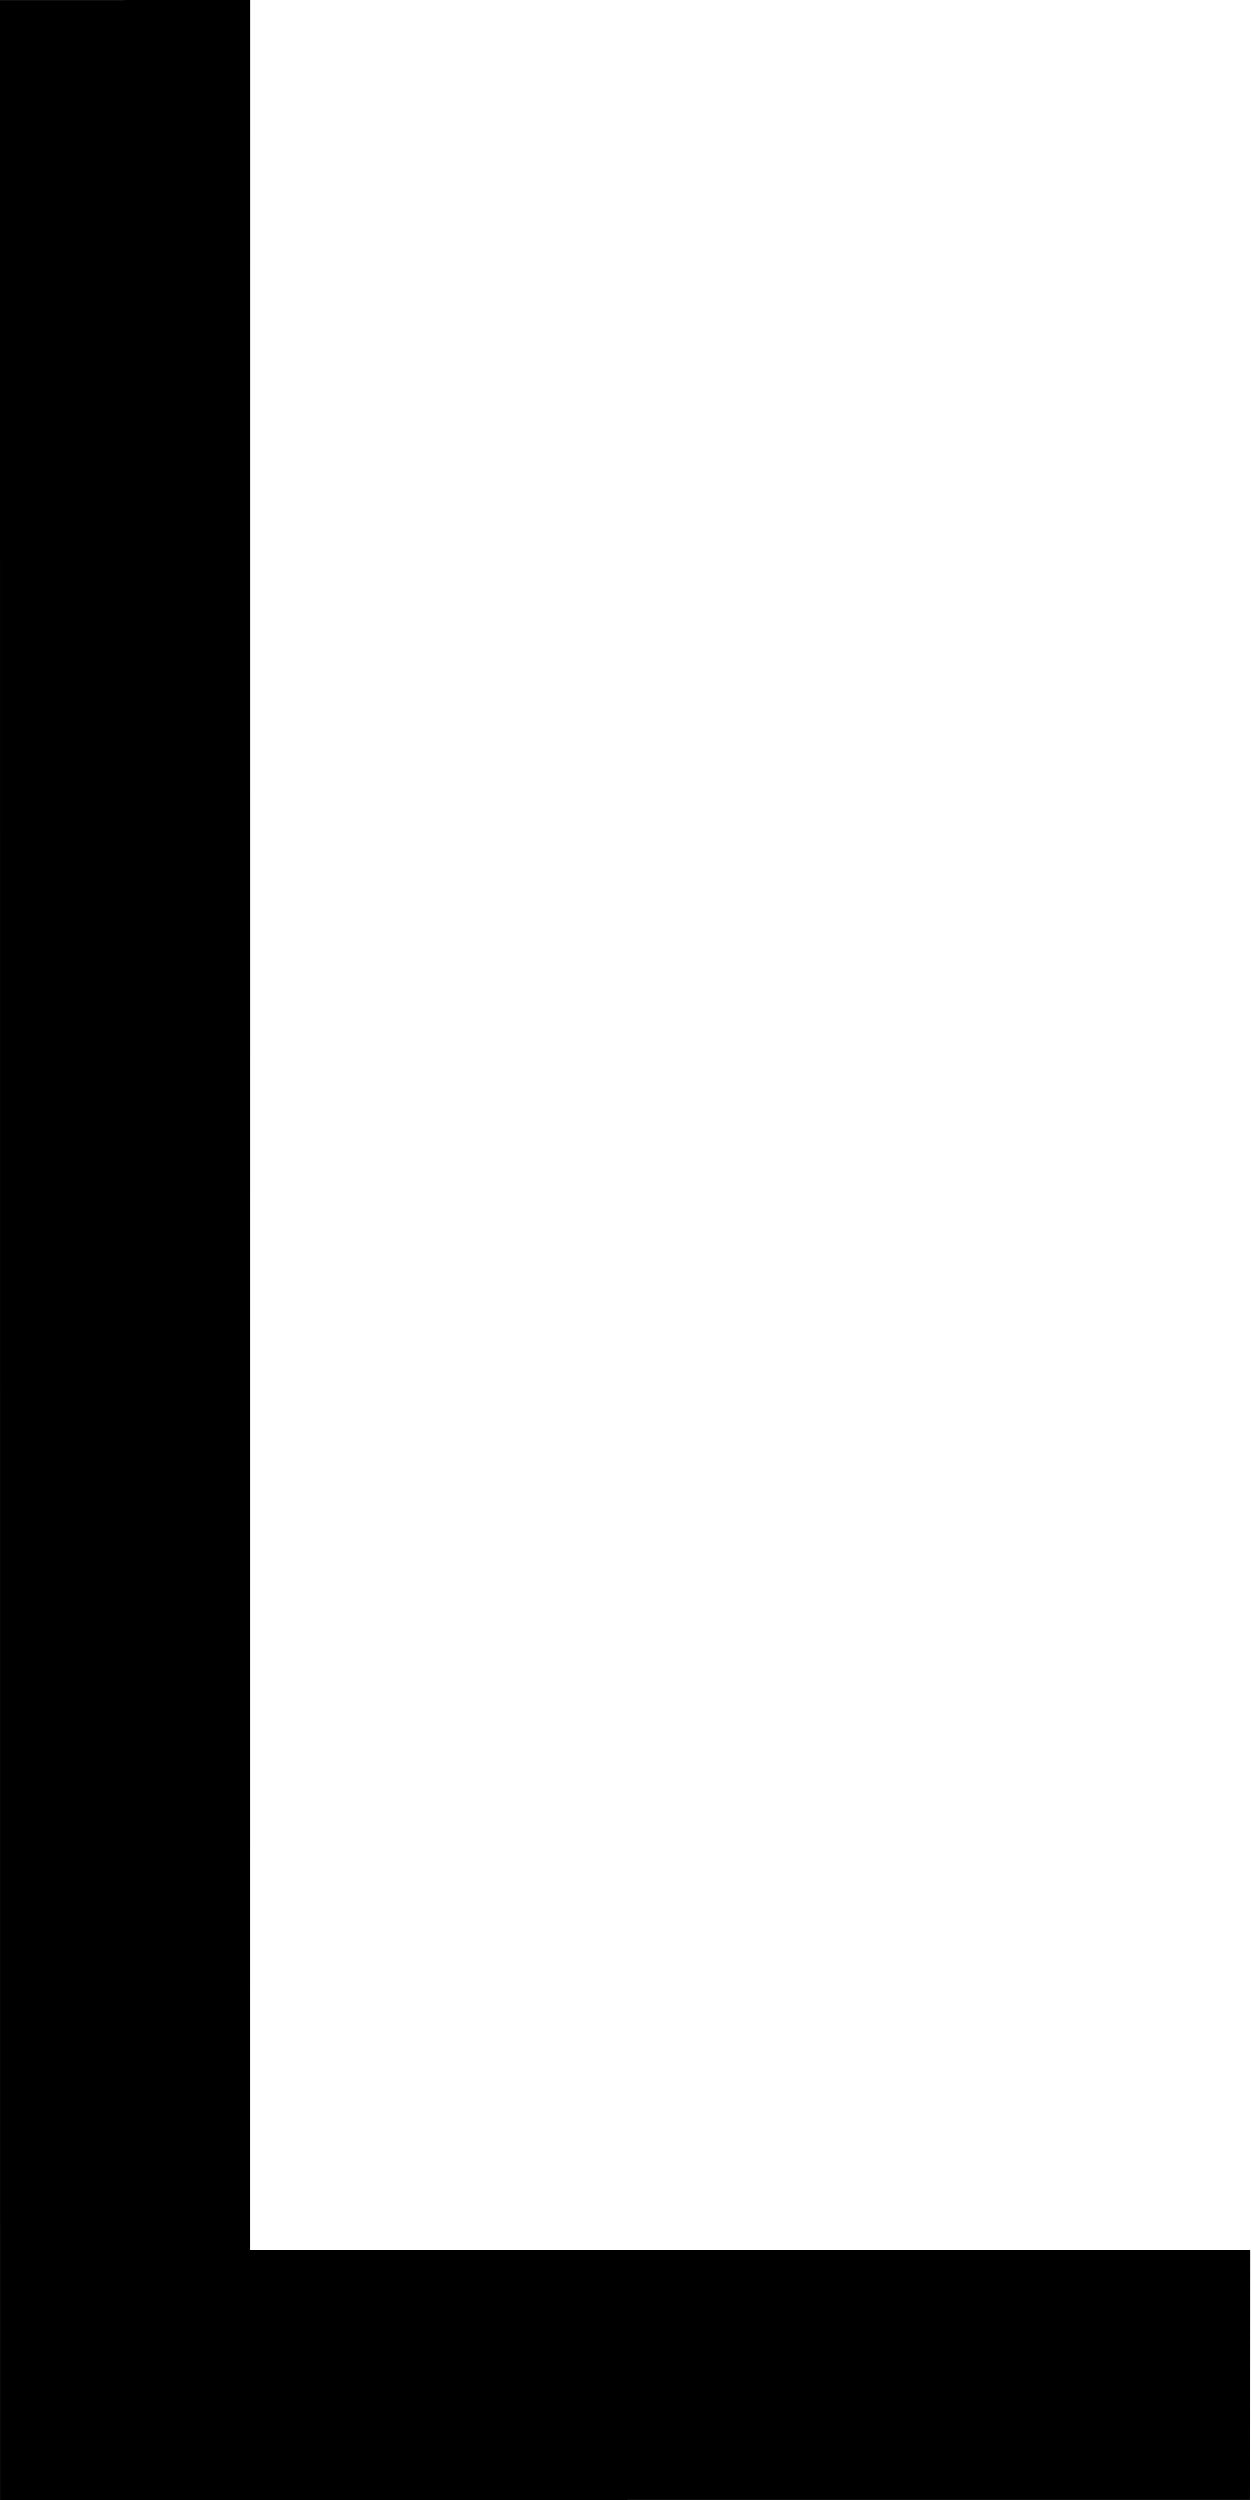
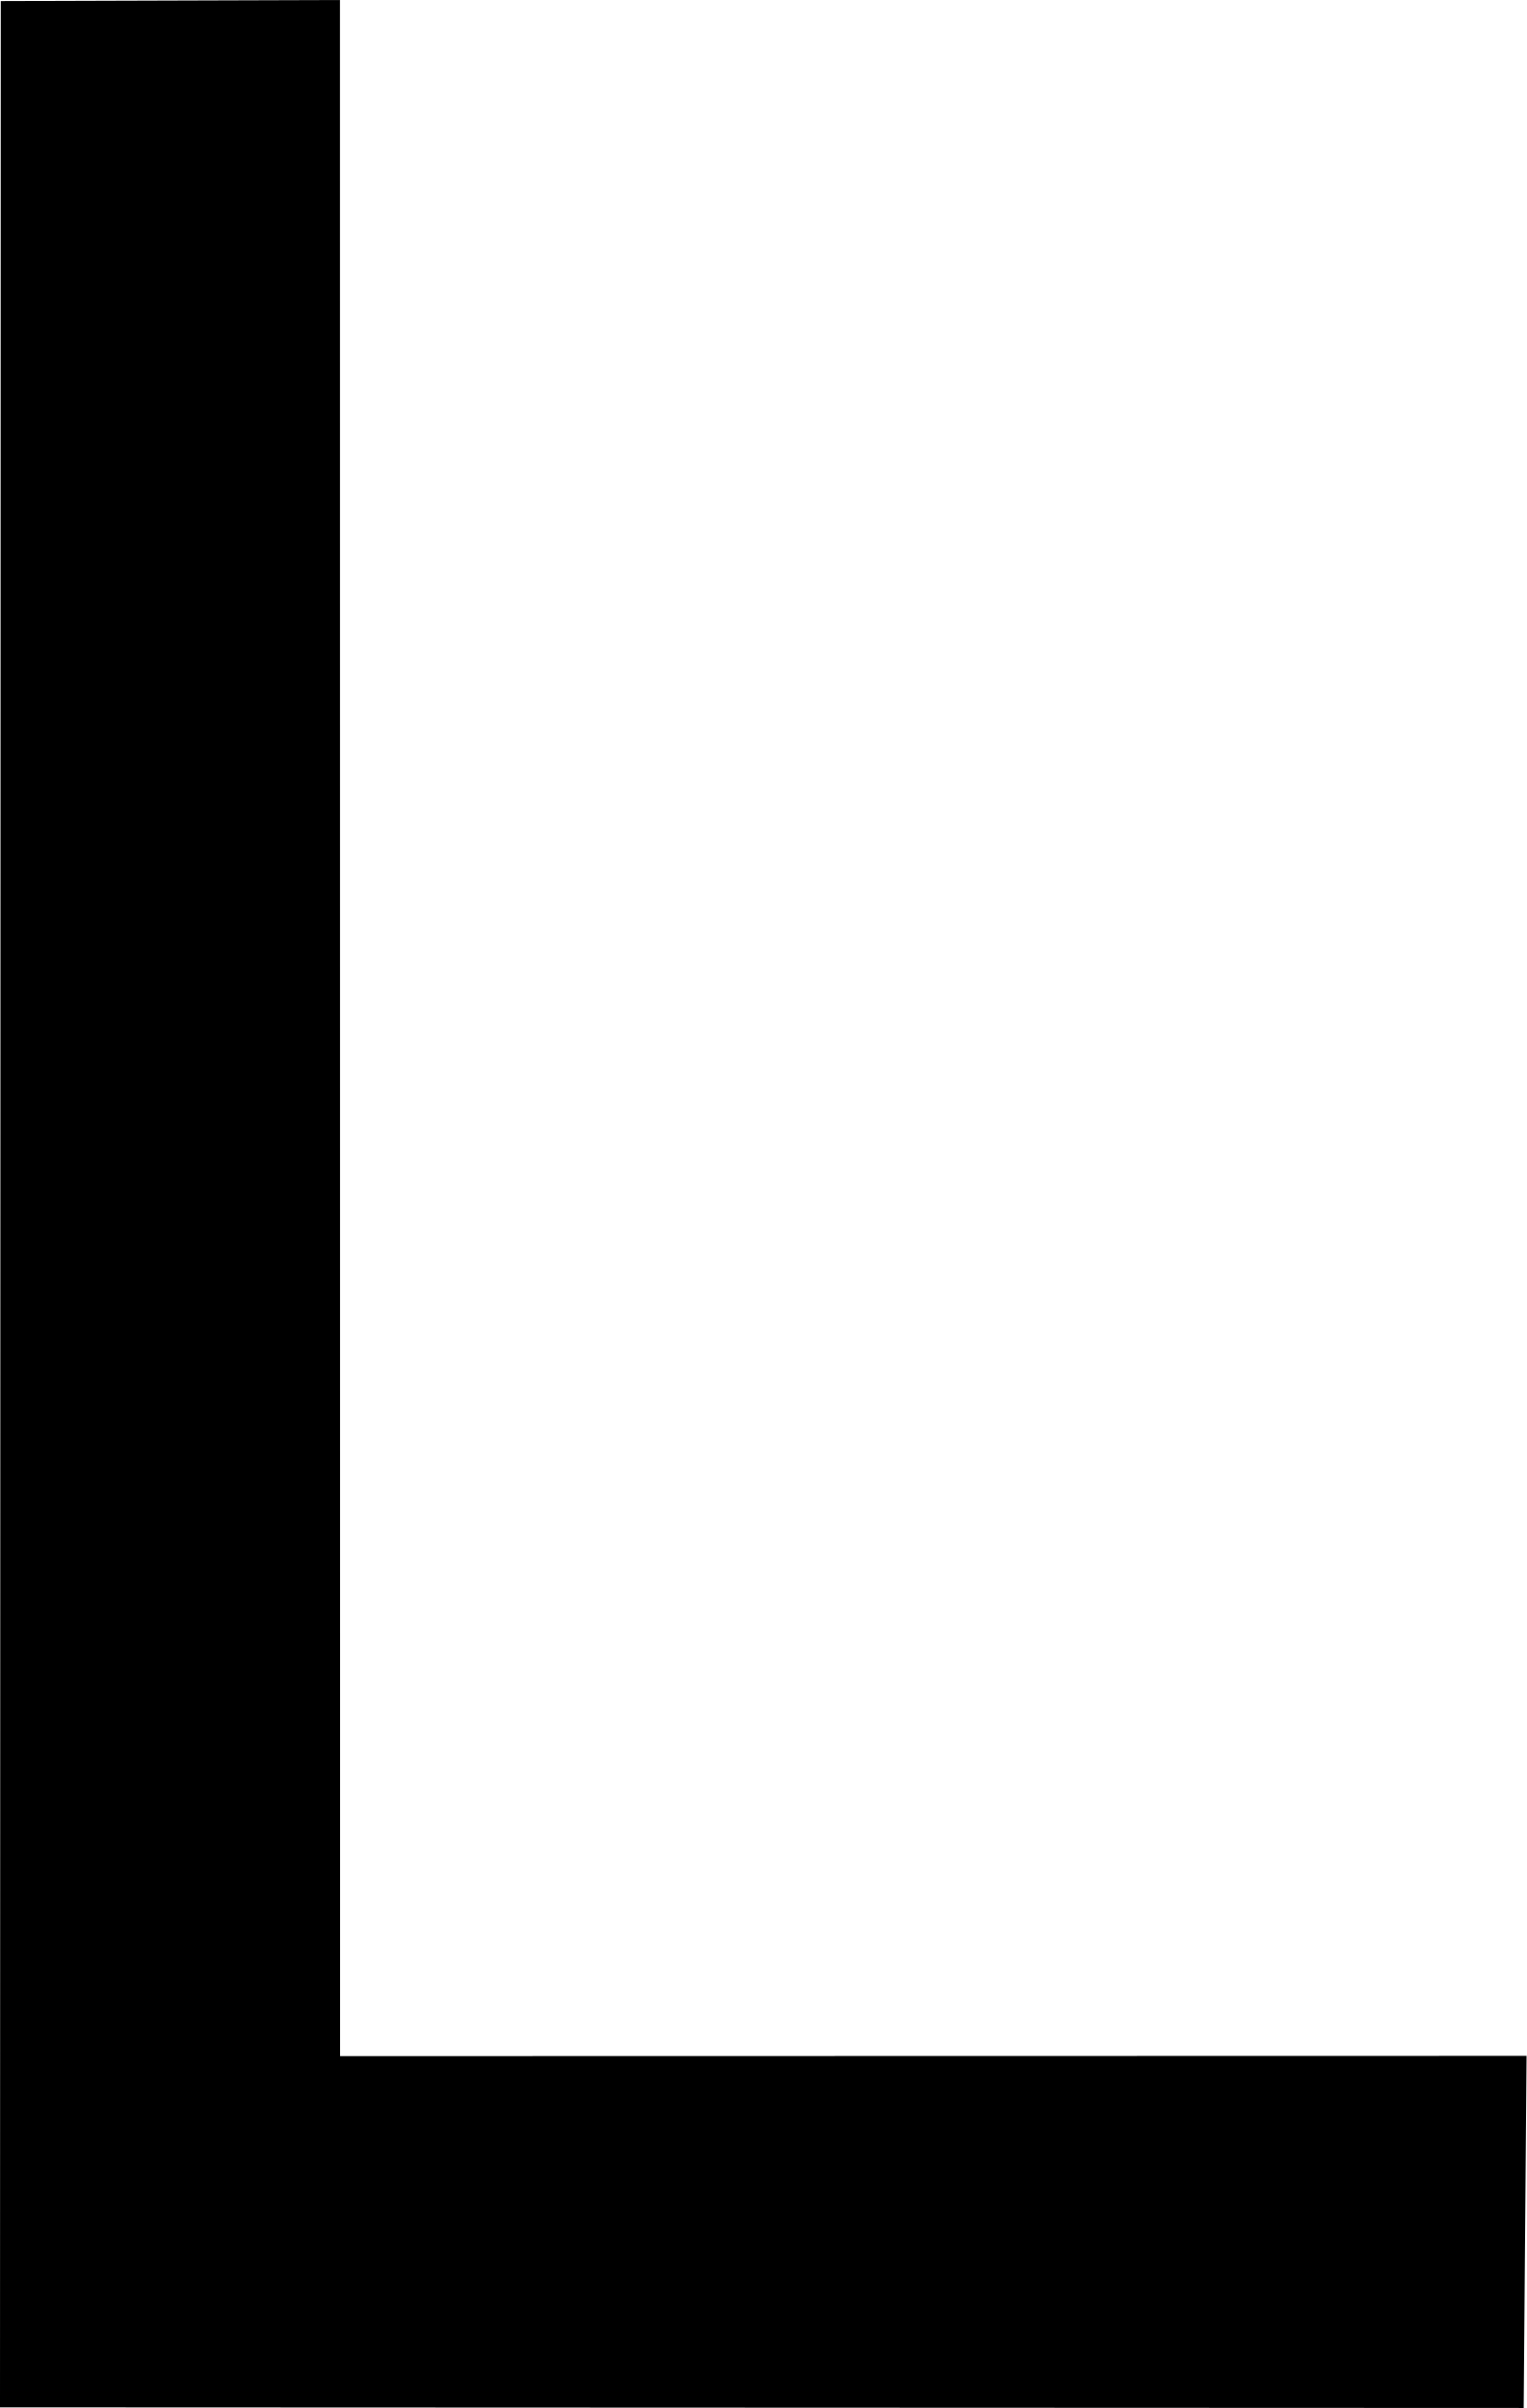
- <svg xmlns="http://www.w3.org/2000/svg" id="svg4" version="1.1" width="37.506pt" viewBox="0 0 37.506 75.001" height="75.001pt">
+ <svg xmlns="http://www.w3.org/2000/svg" id="svg4" version="1.1" width="48.344pt" viewBox="0 0 48.344 76.275" height="76.275pt">
  <defs id="defs8" />
-   <path style="stroke-width:0.8;stroke-miterlimit:4;stroke-dasharray:none" id="path2" stroke-width="param(outline-width)" stroke-opacity="param(outline-opacity)" stroke="param(outline)" fill-opacity="param(fill-opacity)" fill="param(fill)" d="M 7.504,0 0,0.002 0.001,75.001 l 37.499,-0.002 0.005,-7.498 -30.003,8.8e-4 z" />
+   <path style="stroke-width:0.913;stroke-miterlimit:4;stroke-dasharray:none" id="path2" stroke-width="param(outline-width)" stroke-opacity="param(outline-opacity)" stroke="param(outline)" fill-opacity="param(fill-opacity)" fill="param(fill)" d="M 10.766,0 0.025,0.034 0,76.254 l 48.253,0.02 0.091,-11.153 -37.574,0.008 z" />
</svg>
